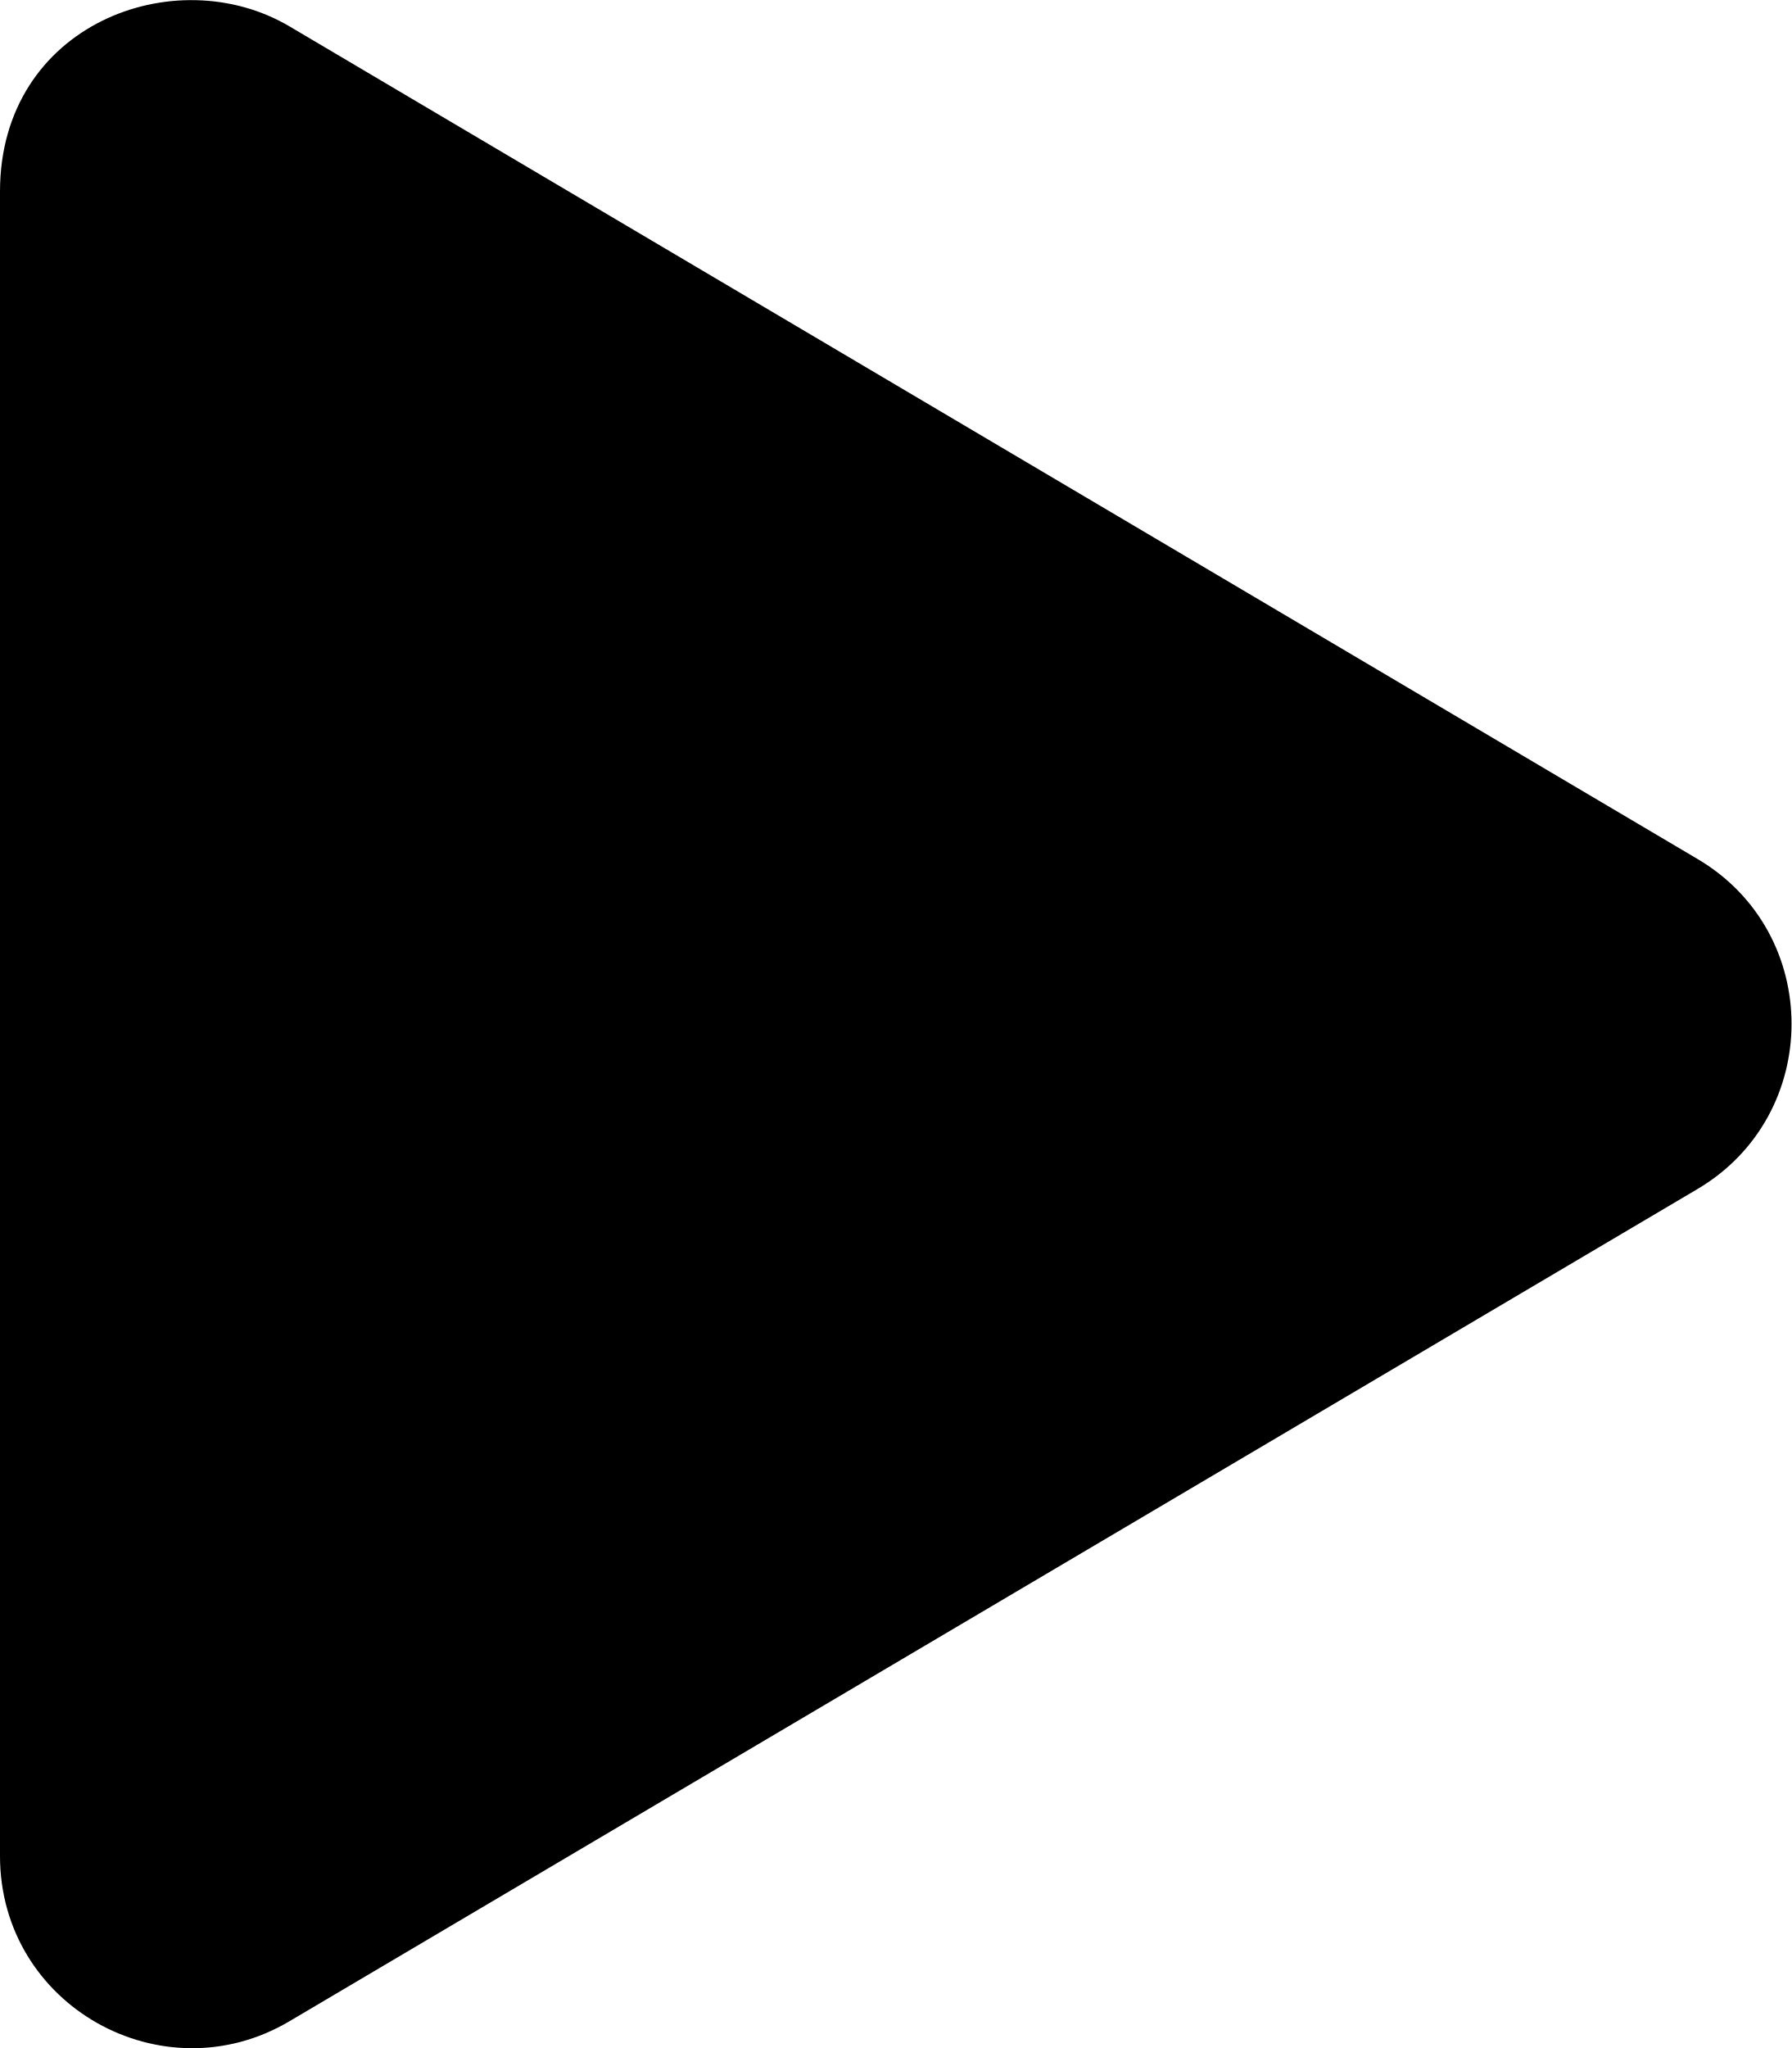
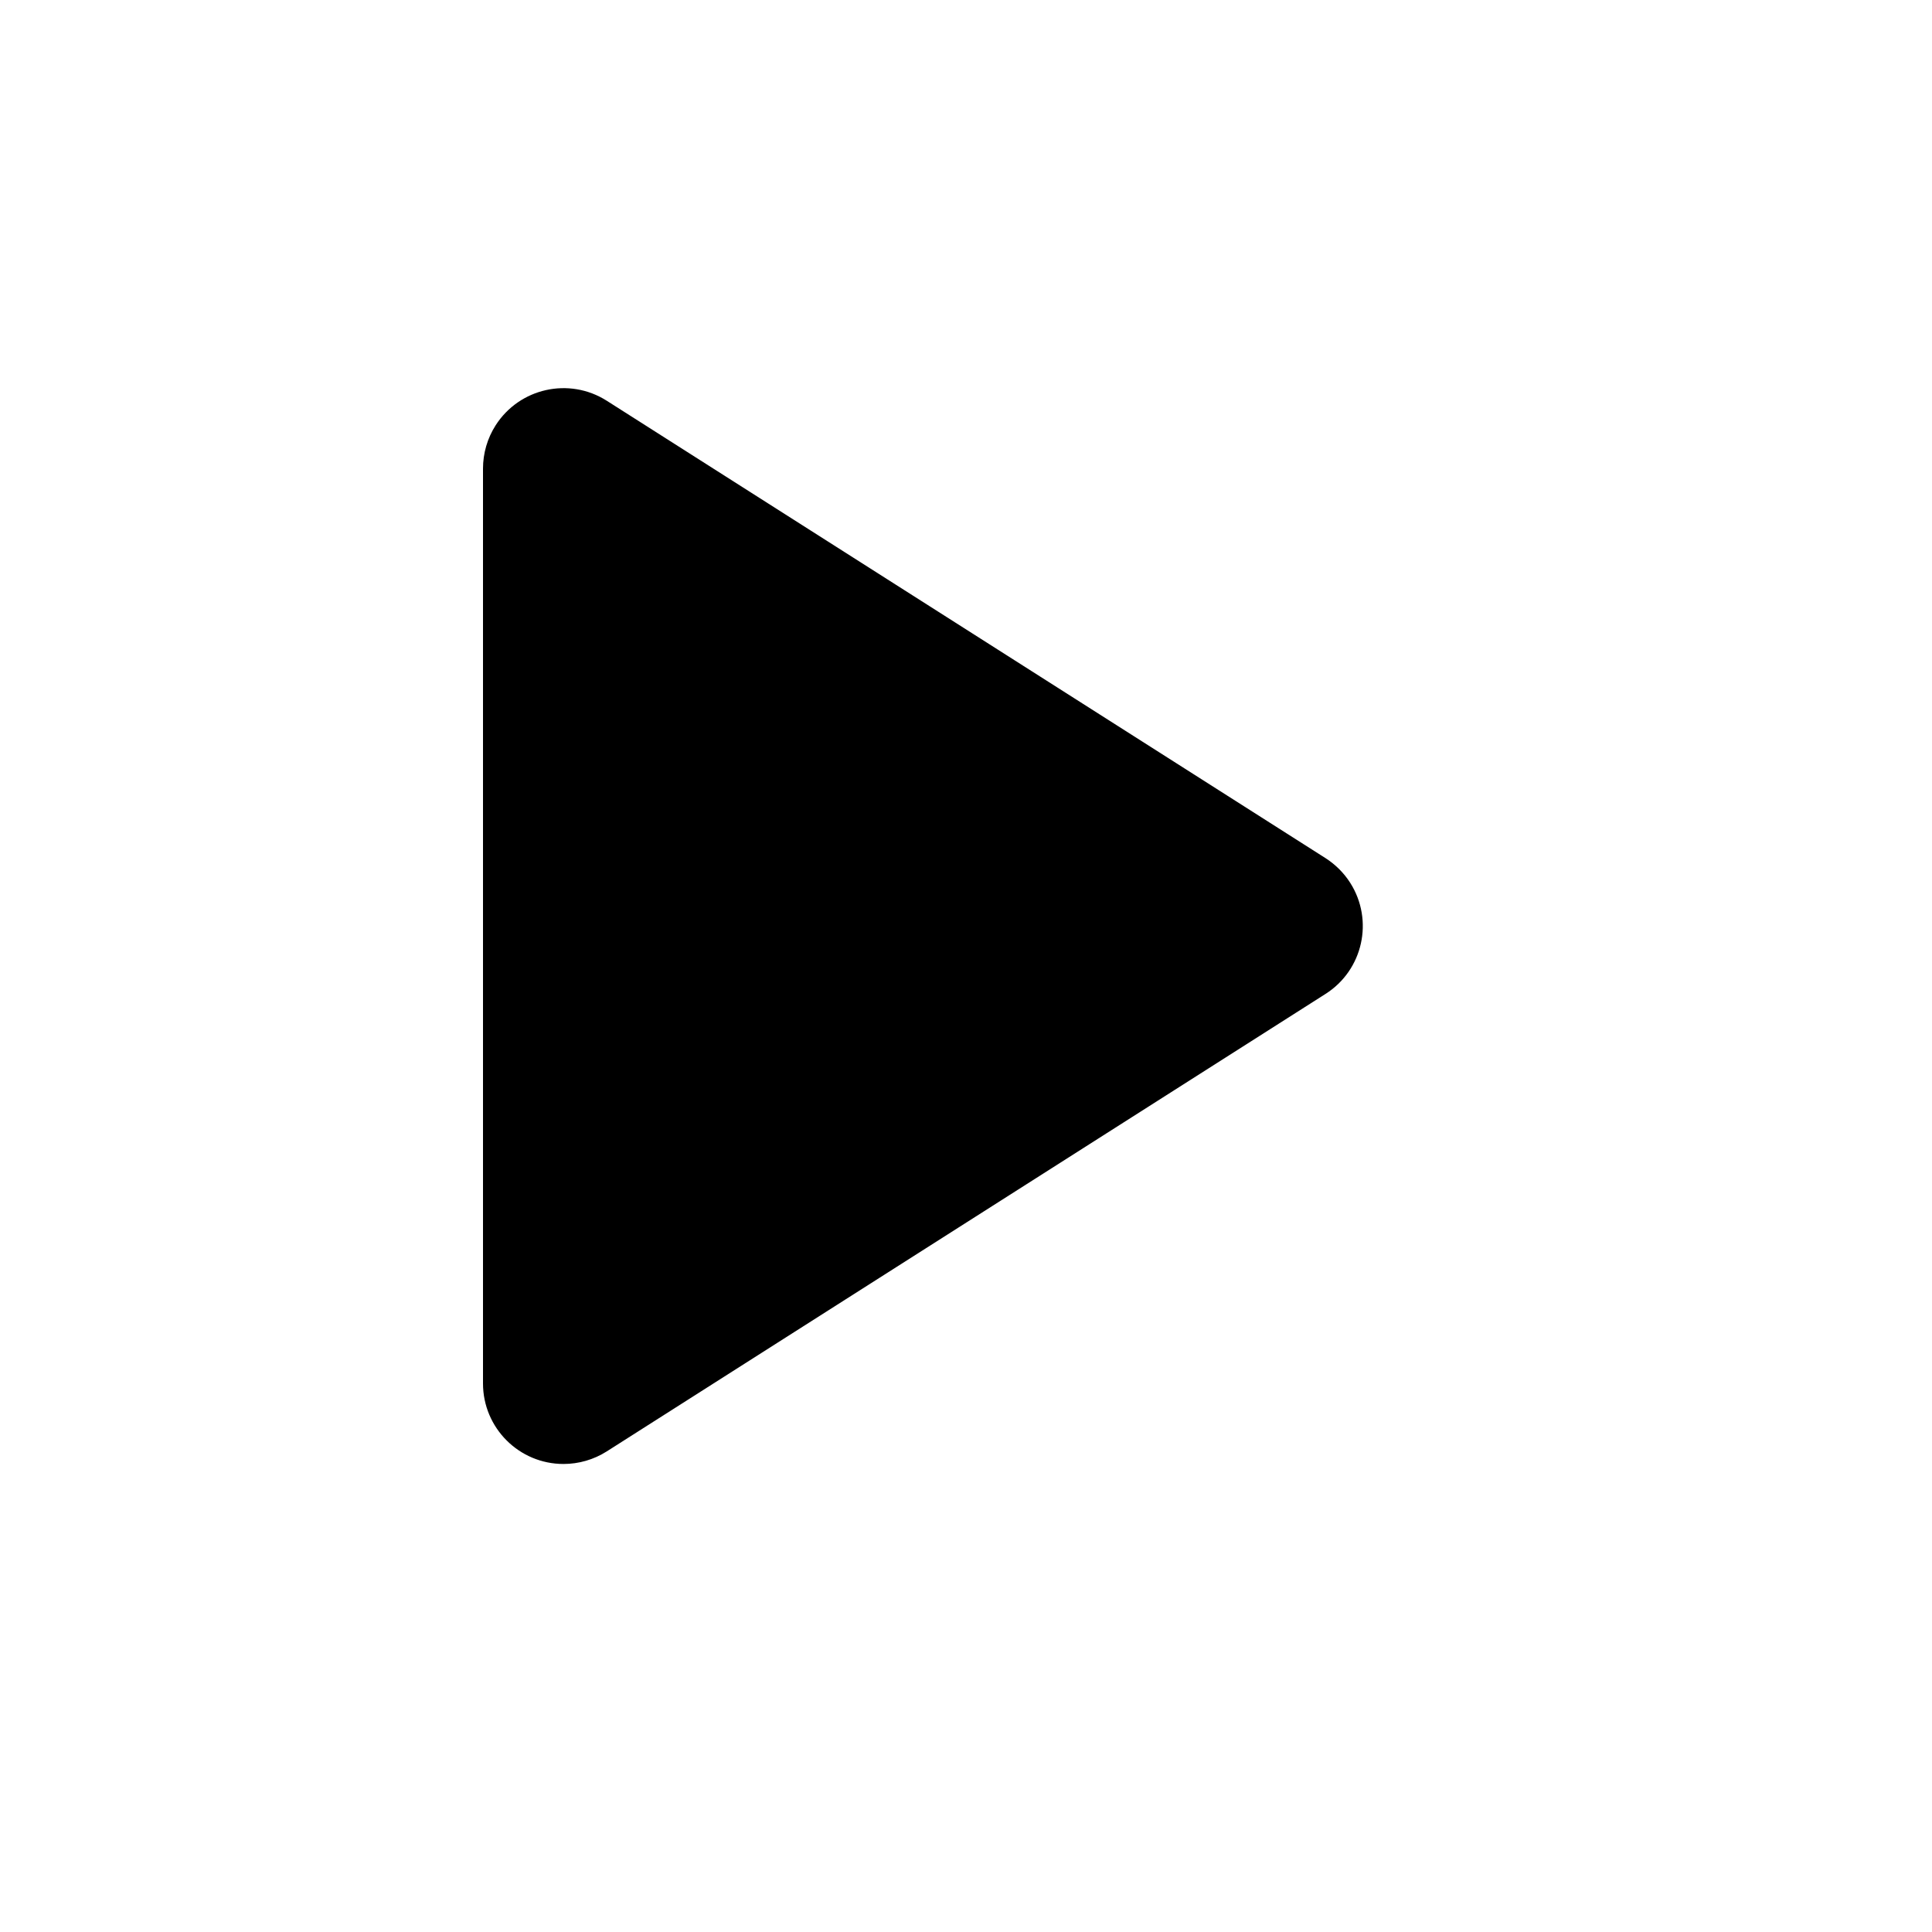
- <svg xmlns="http://www.w3.org/2000/svg" aria-hidden="true" focusable="false" data-prefix="fas" data-icon="play" class="svg-inline--fa fa-play fa-w-14" role="img" viewBox="0 0 448 512">
-   <path fill="currentColor" d="M424.4 214.7L72.4 6.6C43.8-10.3 0 6.1 0 47.9V464c0 37.5 40.7 60.1 72.4 41.3l352-208c31.4-18.5 31.5-64.1 0-82.6z" />
+ <svg viewBox="0 0 24 24">
+   <path d="M6,5.822 L6,17.186 C6,17.738 6.448,18.186 7,18.186 C7.19,18.186 7.376,18.132 7.537,18.03 L16.466,12.347 C16.932,12.051 17.069,11.433 16.773,10.967 C16.694,10.843 16.589,10.739 16.466,10.66 L7.537,4.978 C7.071,4.682 6.453,4.819 6.156,5.285 C6.054,5.445 6,5.631 6,5.822 Z" fill="currentColor" />
</svg>
